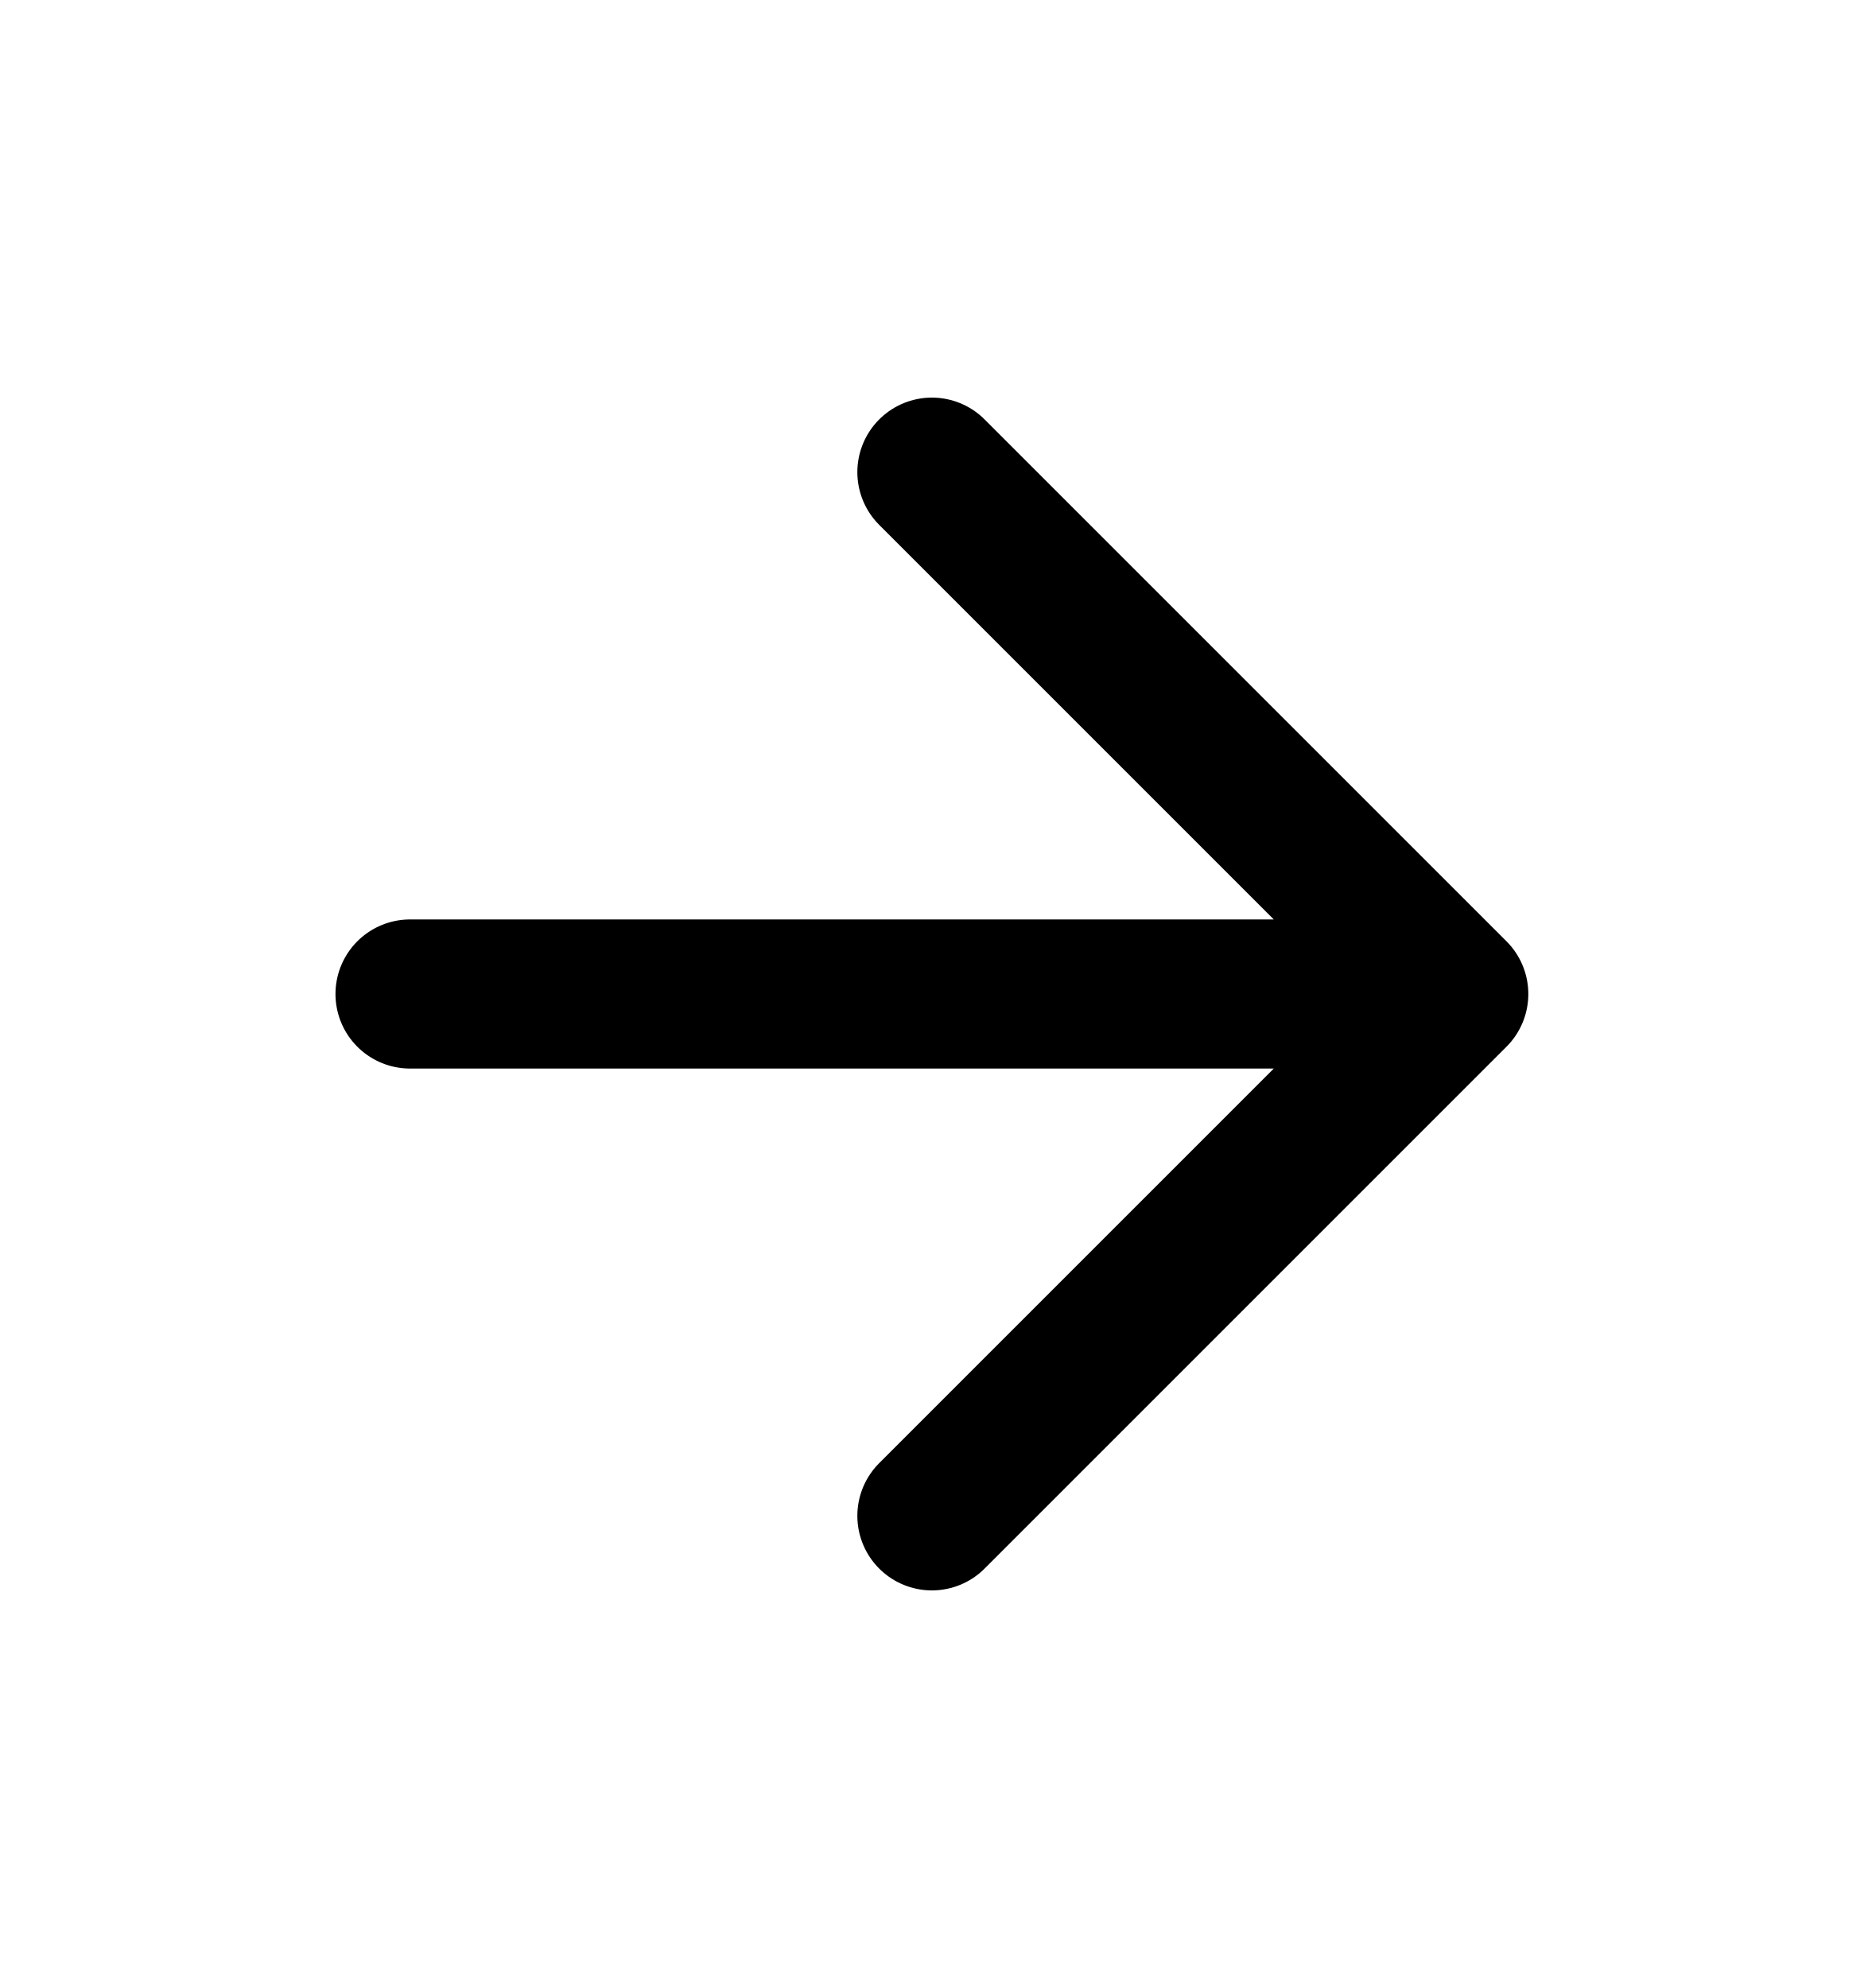
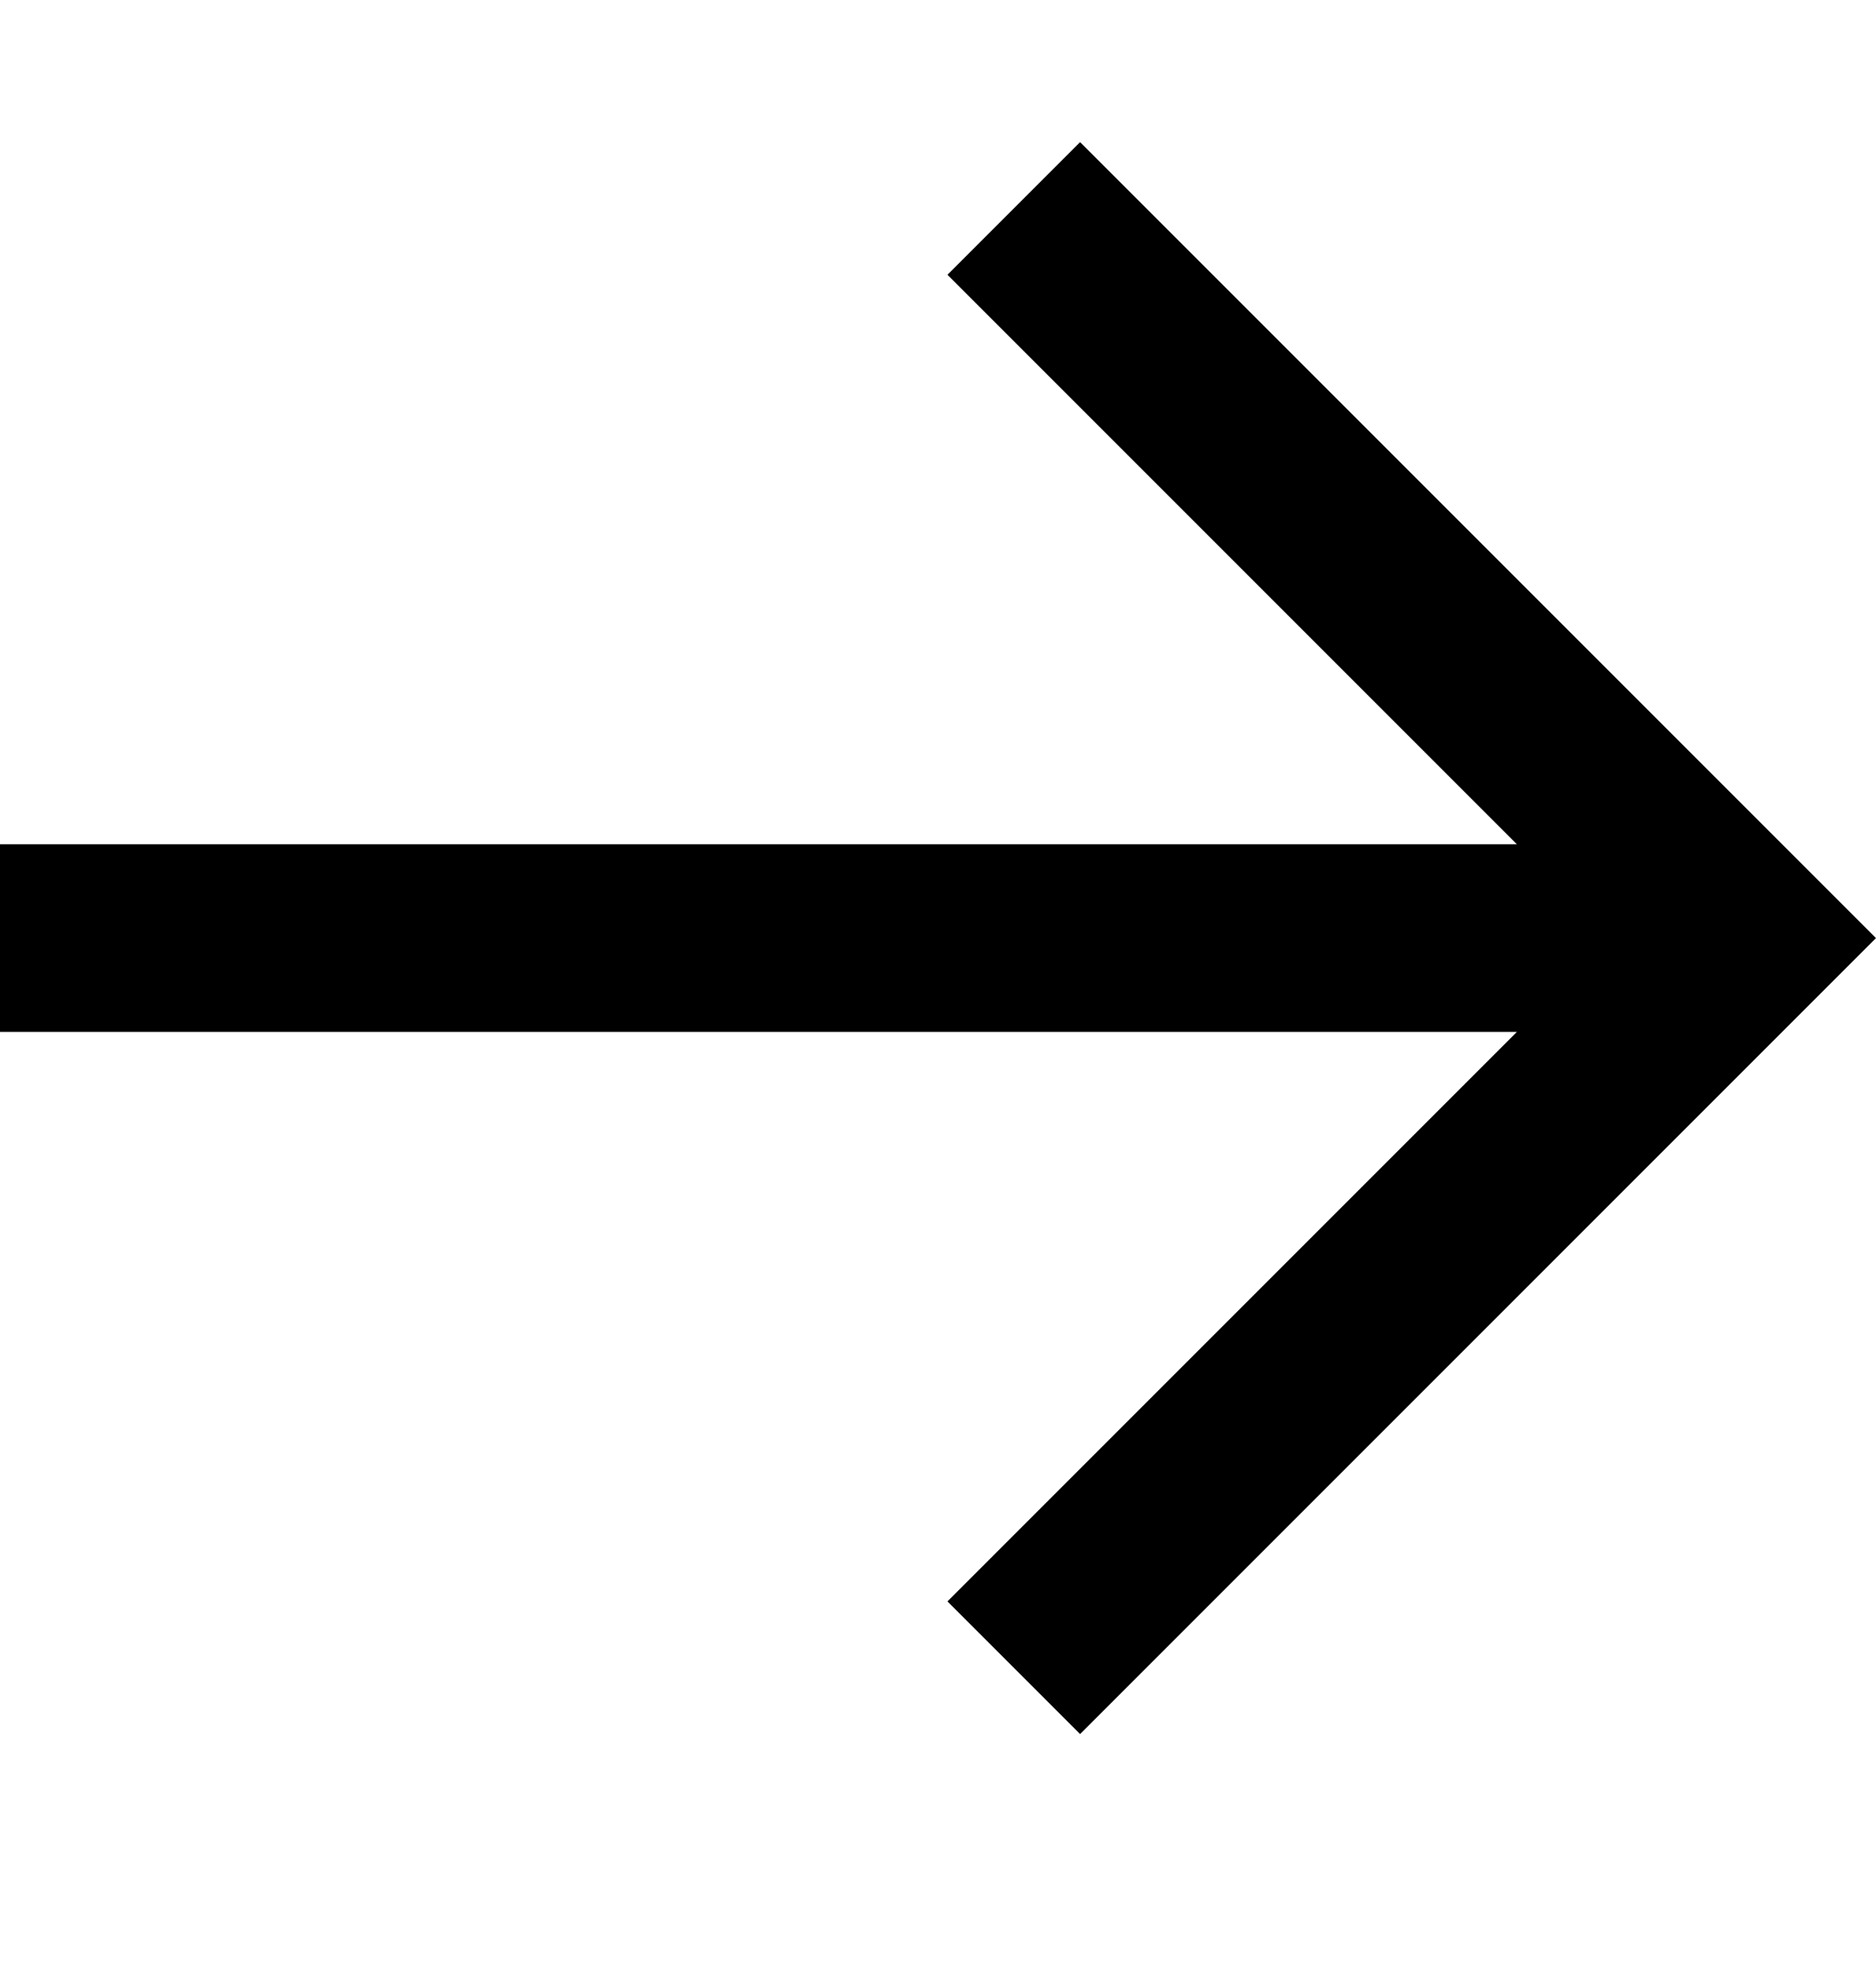
- <svg xmlns="http://www.w3.org/2000/svg" width="15" height="16" viewBox="0 0 15 16" fill="none">
-   <path d="M3.3 8H11.7M11.7 8L7.5 3.8M11.7 8L7.5 12.2" stroke="currentColor" stroke-width="1.2" stroke-linecap="round" stroke-linejoin="round" />
+ <svg xmlns="http://www.w3.org/2000/svg" aria-hidden="true" fill="currentColor" role="img" viewBox="0 0 20 21">
+   <polygon points="16.172 9 10.101 2.929 11.515 1.515 20 10 19.293 10.707 11.515 18.485 10.101 17.071 16.172 11 0 11 0 9" />
</svg>
